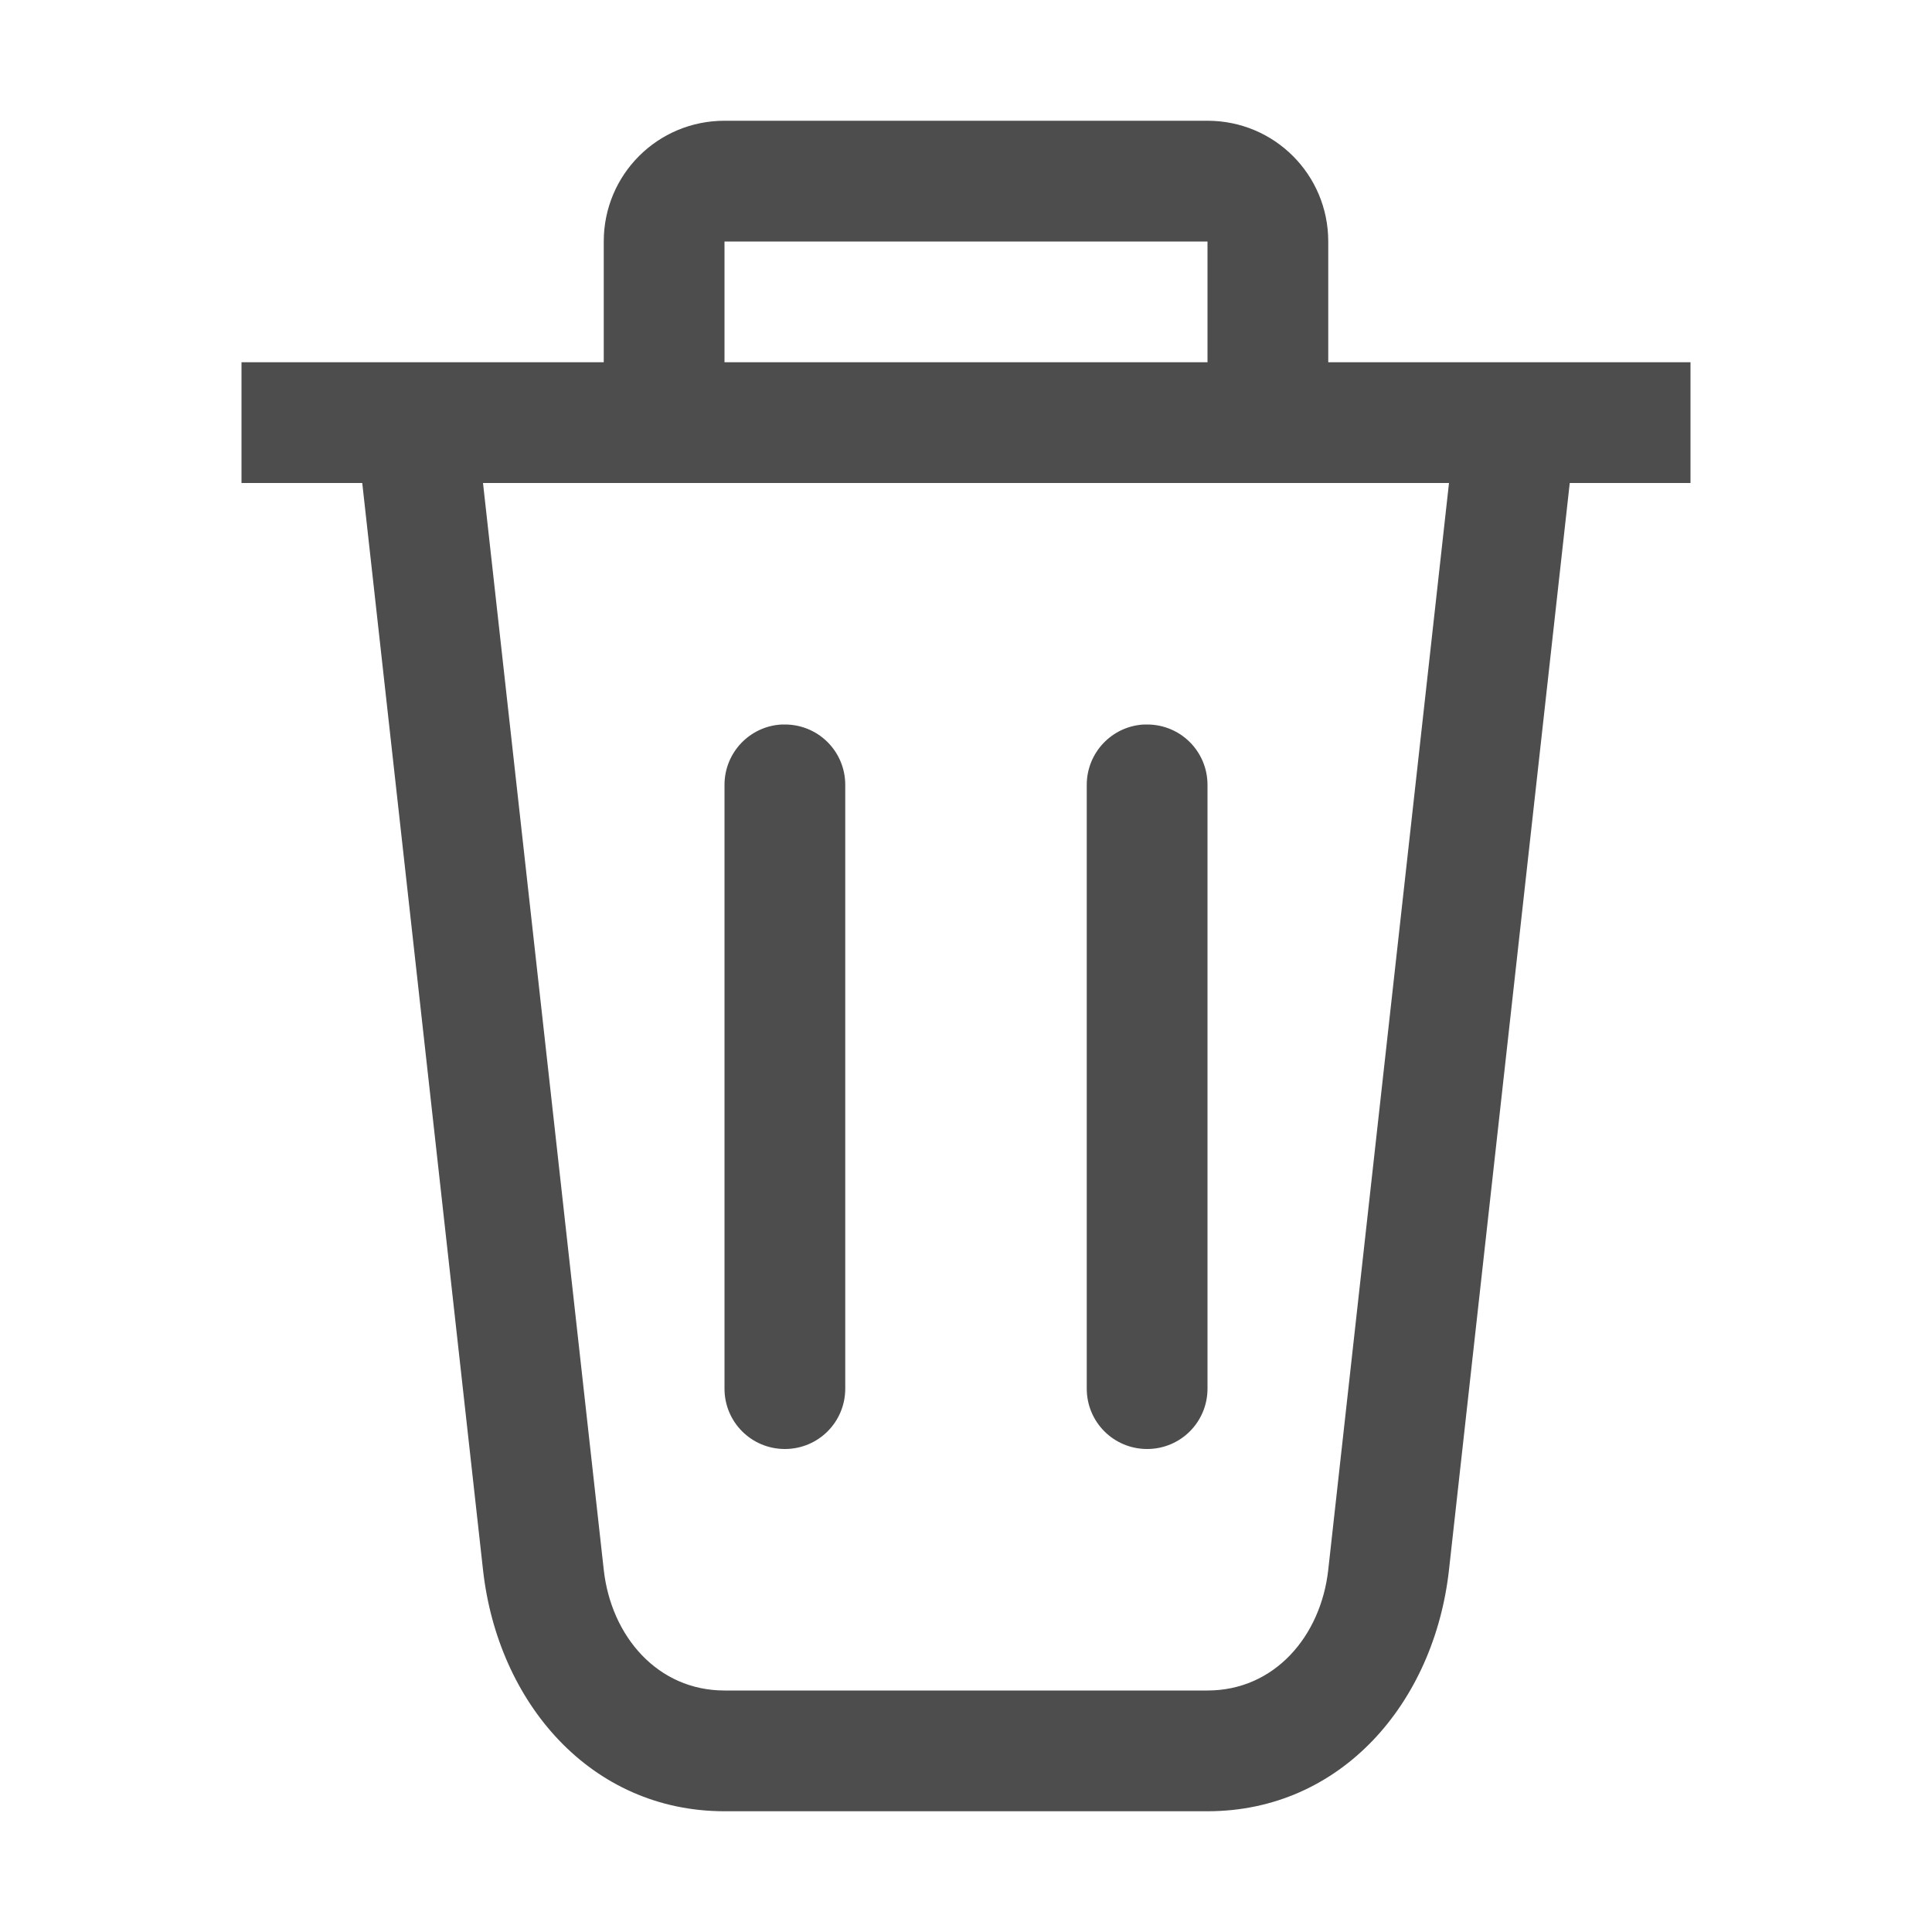
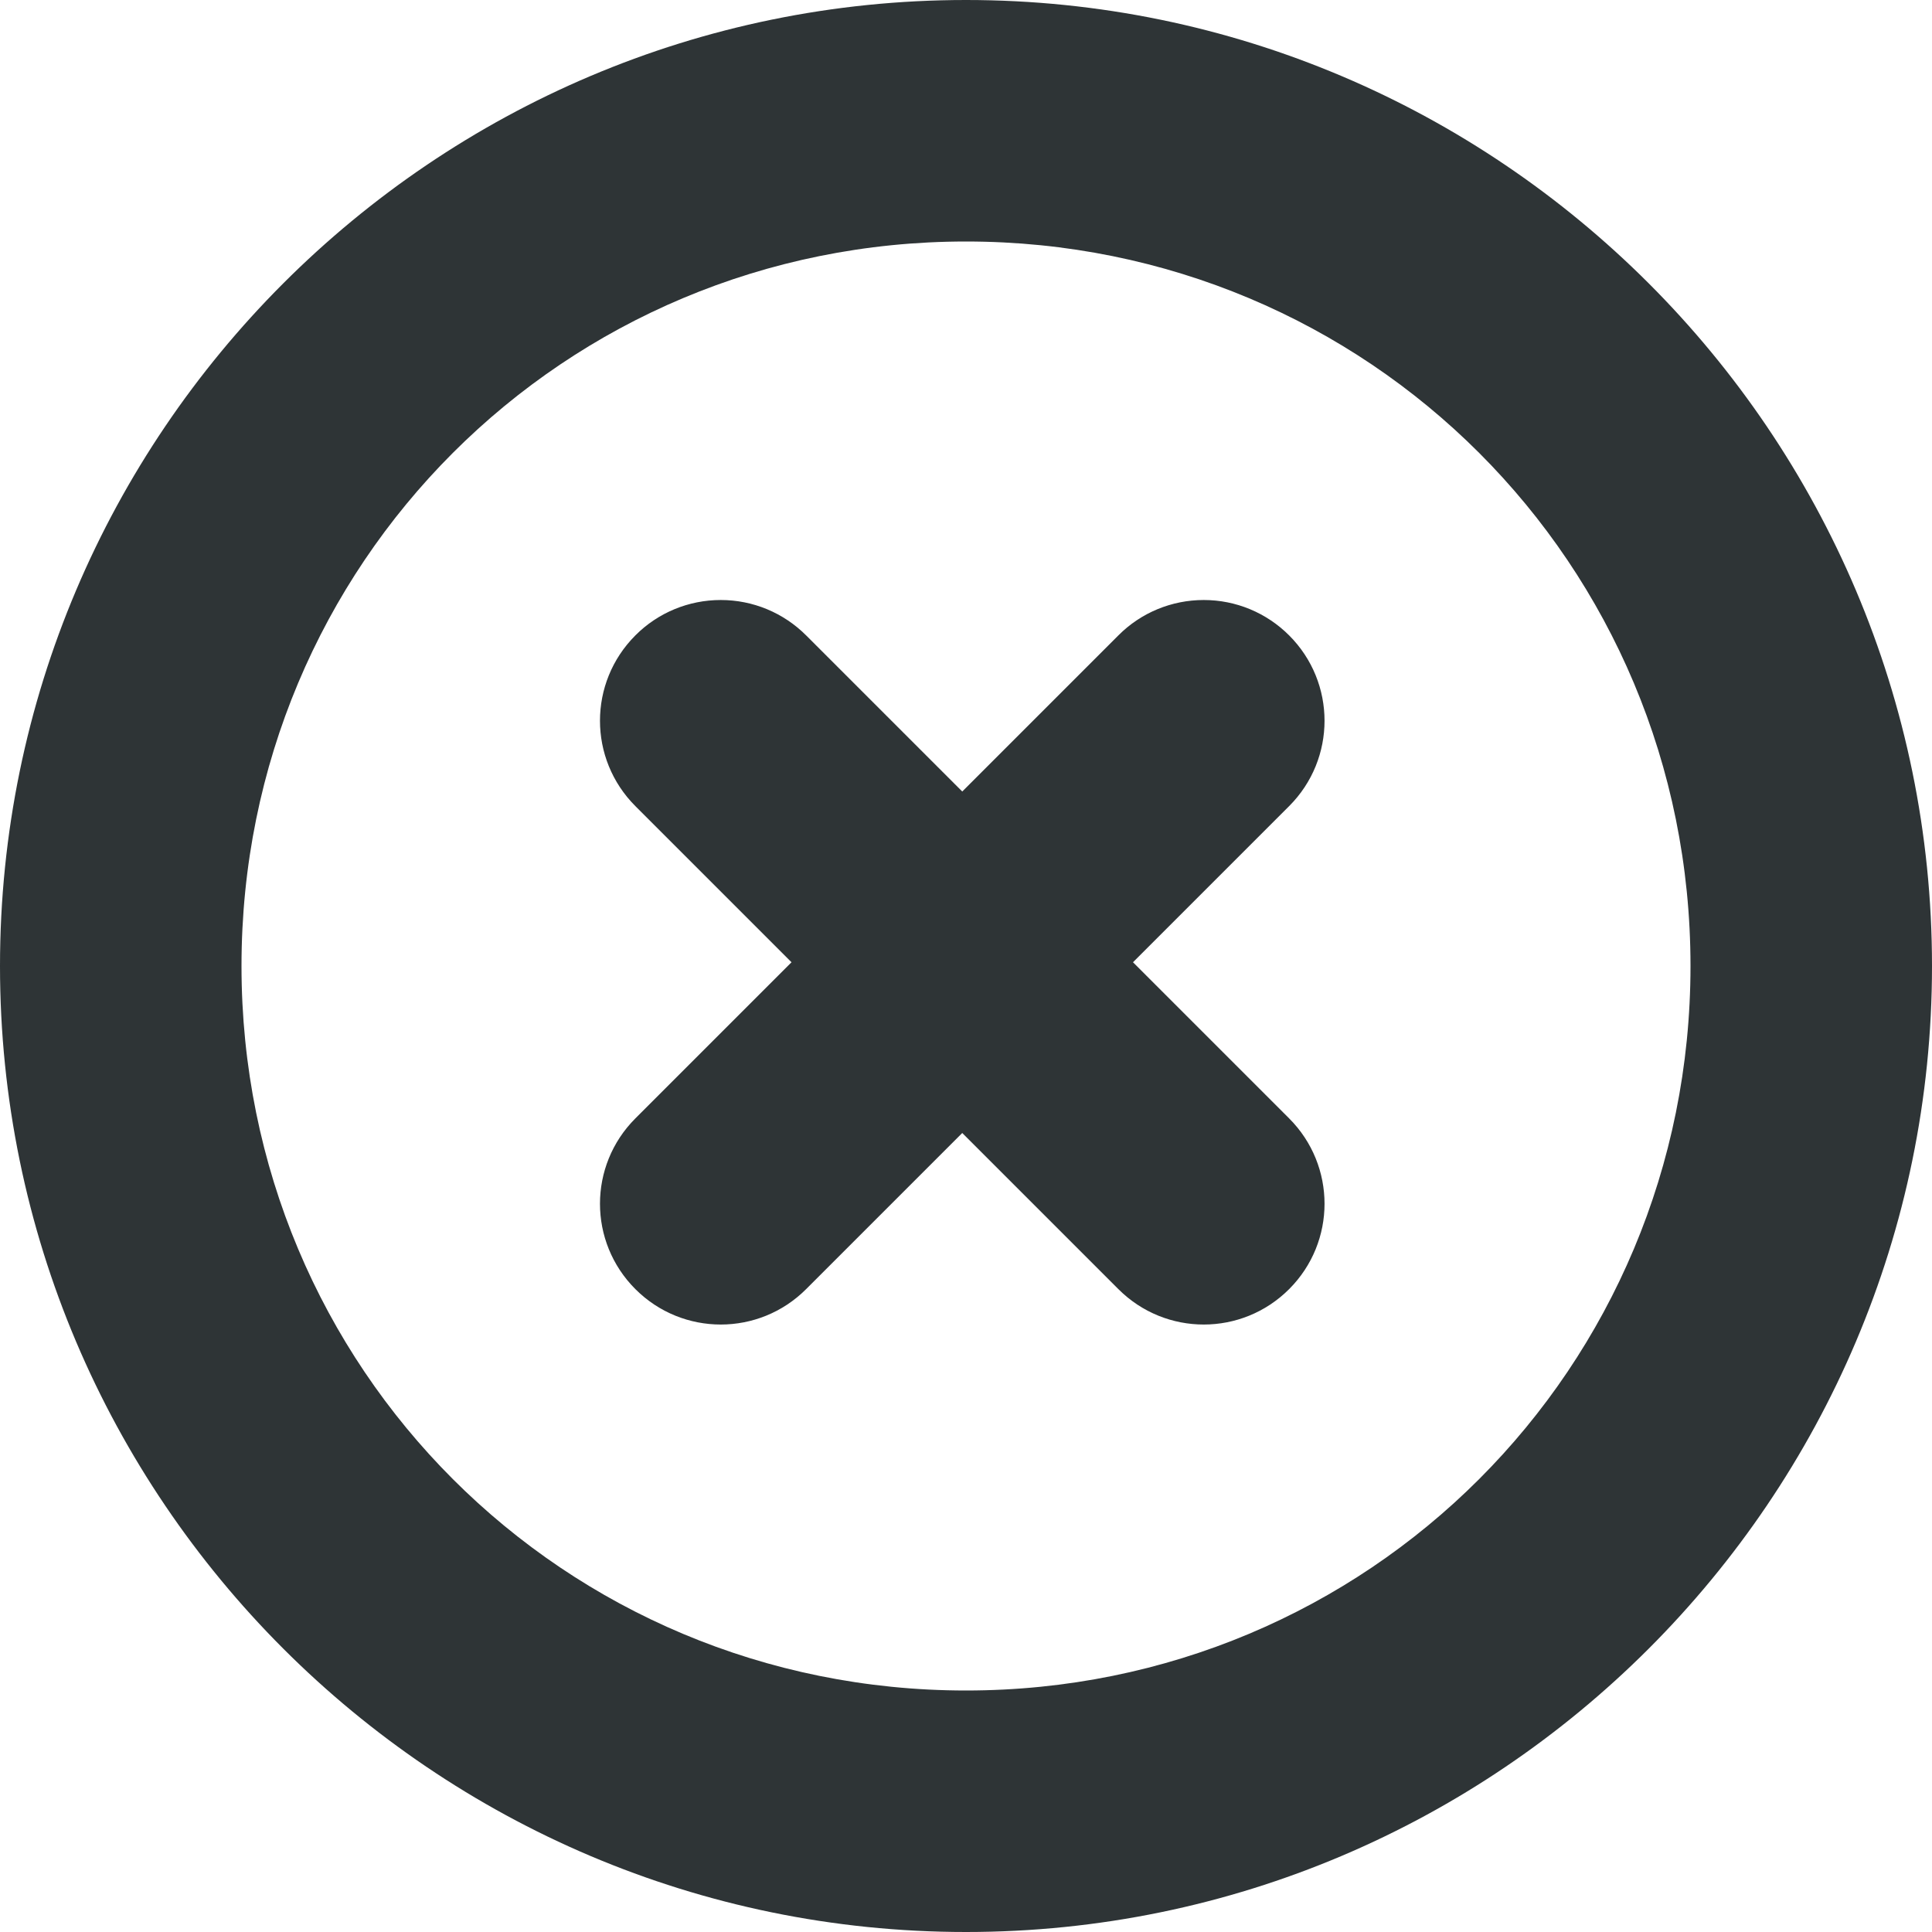
- <svg xmlns="http://www.w3.org/2000/svg" width="16" height="16" viewBox="0 0 16 16" version="1.1" id="svg5">
-   <defs id="defs2" />
-   <path d="M 6,1 C 5.446,1 5,1.446 5,2 V 3 H 2 v 1 h 1 l 1,9 c 0.122,1.101 0.892,2 2,2 h 4 c 1.108,0 1.878,-0.899 2,-2 l 1,-9 h 1 V 3 H 11 V 2 C 11,1.446 10.554,1 10,1 Z m 0,1 h 4 V 3 H 6 Z M 4,4 h 8 l -1,9 c -0.061,0.551 -0.446,1 -1,1 H 6 C 5.446,14 5.061,13.551 5,13 Z M 6.475,6 C 6.21,6.013 6,6.232 6,6.5 v 5 C 6,11.777 6.223,12 6.5,12 6.777,12 7,11.777 7,11.5 v -5 C 7,6.223 6.777,6 6.5,6 6.491,6 6.483,6 6.475,6 Z M 9.475,6 C 9.21,6.013 9,6.232 9,6.5 v 5 C 9,11.777 9.223,12 9.5,12 9.777,12 10,11.777 10,11.5 v -5 C 10,6.223 9.777,6 9.5,6 9.491,6 9.483,6 9.475,6 Z" style="fill:#4d4d4d;fill-opacity:1;stroke-width:18.898;stroke-linecap:round;stroke-linejoin:round" id="path1" />
+ <svg xmlns="http://www.w3.org/2000/svg" height="16px" viewBox="0 0 16 16" width="16px">
+   <path d="m 8 0 c -4.41 0 -8 3.59 -8 8 s 3.59 8 8 8 s 8 -3.59 8 -8 s -3.59 -8 -8 -8 z m 0 2 c 3.332 0 6 2.668 6 6 s -2.668 6 -6 6 s -6 -2.668 -6 -6 s 2.668 -6 6 -6 z m -2.031 2.969 c -0.266 0 -0.52 0.105 -0.707 0.293 c -0.391 0.391 -0.391 1.023 0 1.414 l 1.293 1.293 l -1.293 1.293 c -0.391 0.391 -0.391 1.023 0 1.414 s 1.023 0.391 1.414 0 l 1.293 -1.293 l 1.293 1.293 c 0.391 0.391 1.023 0.391 1.414 0 s 0.391 -1.023 0 -1.414 l -1.293 -1.293 l 1.293 -1.293 c 0.391 -0.391 0.391 -1.023 0 -1.414 c -0.188 -0.188 -0.441 -0.293 -0.707 -0.293 s -0.52 0.105 -0.707 0.293 l -1.293 1.293 l -1.293 -1.293 c -0.188 -0.188 -0.441 -0.293 -0.707 -0.293 z m 0 0" fill="#2e3436" />
</svg>
